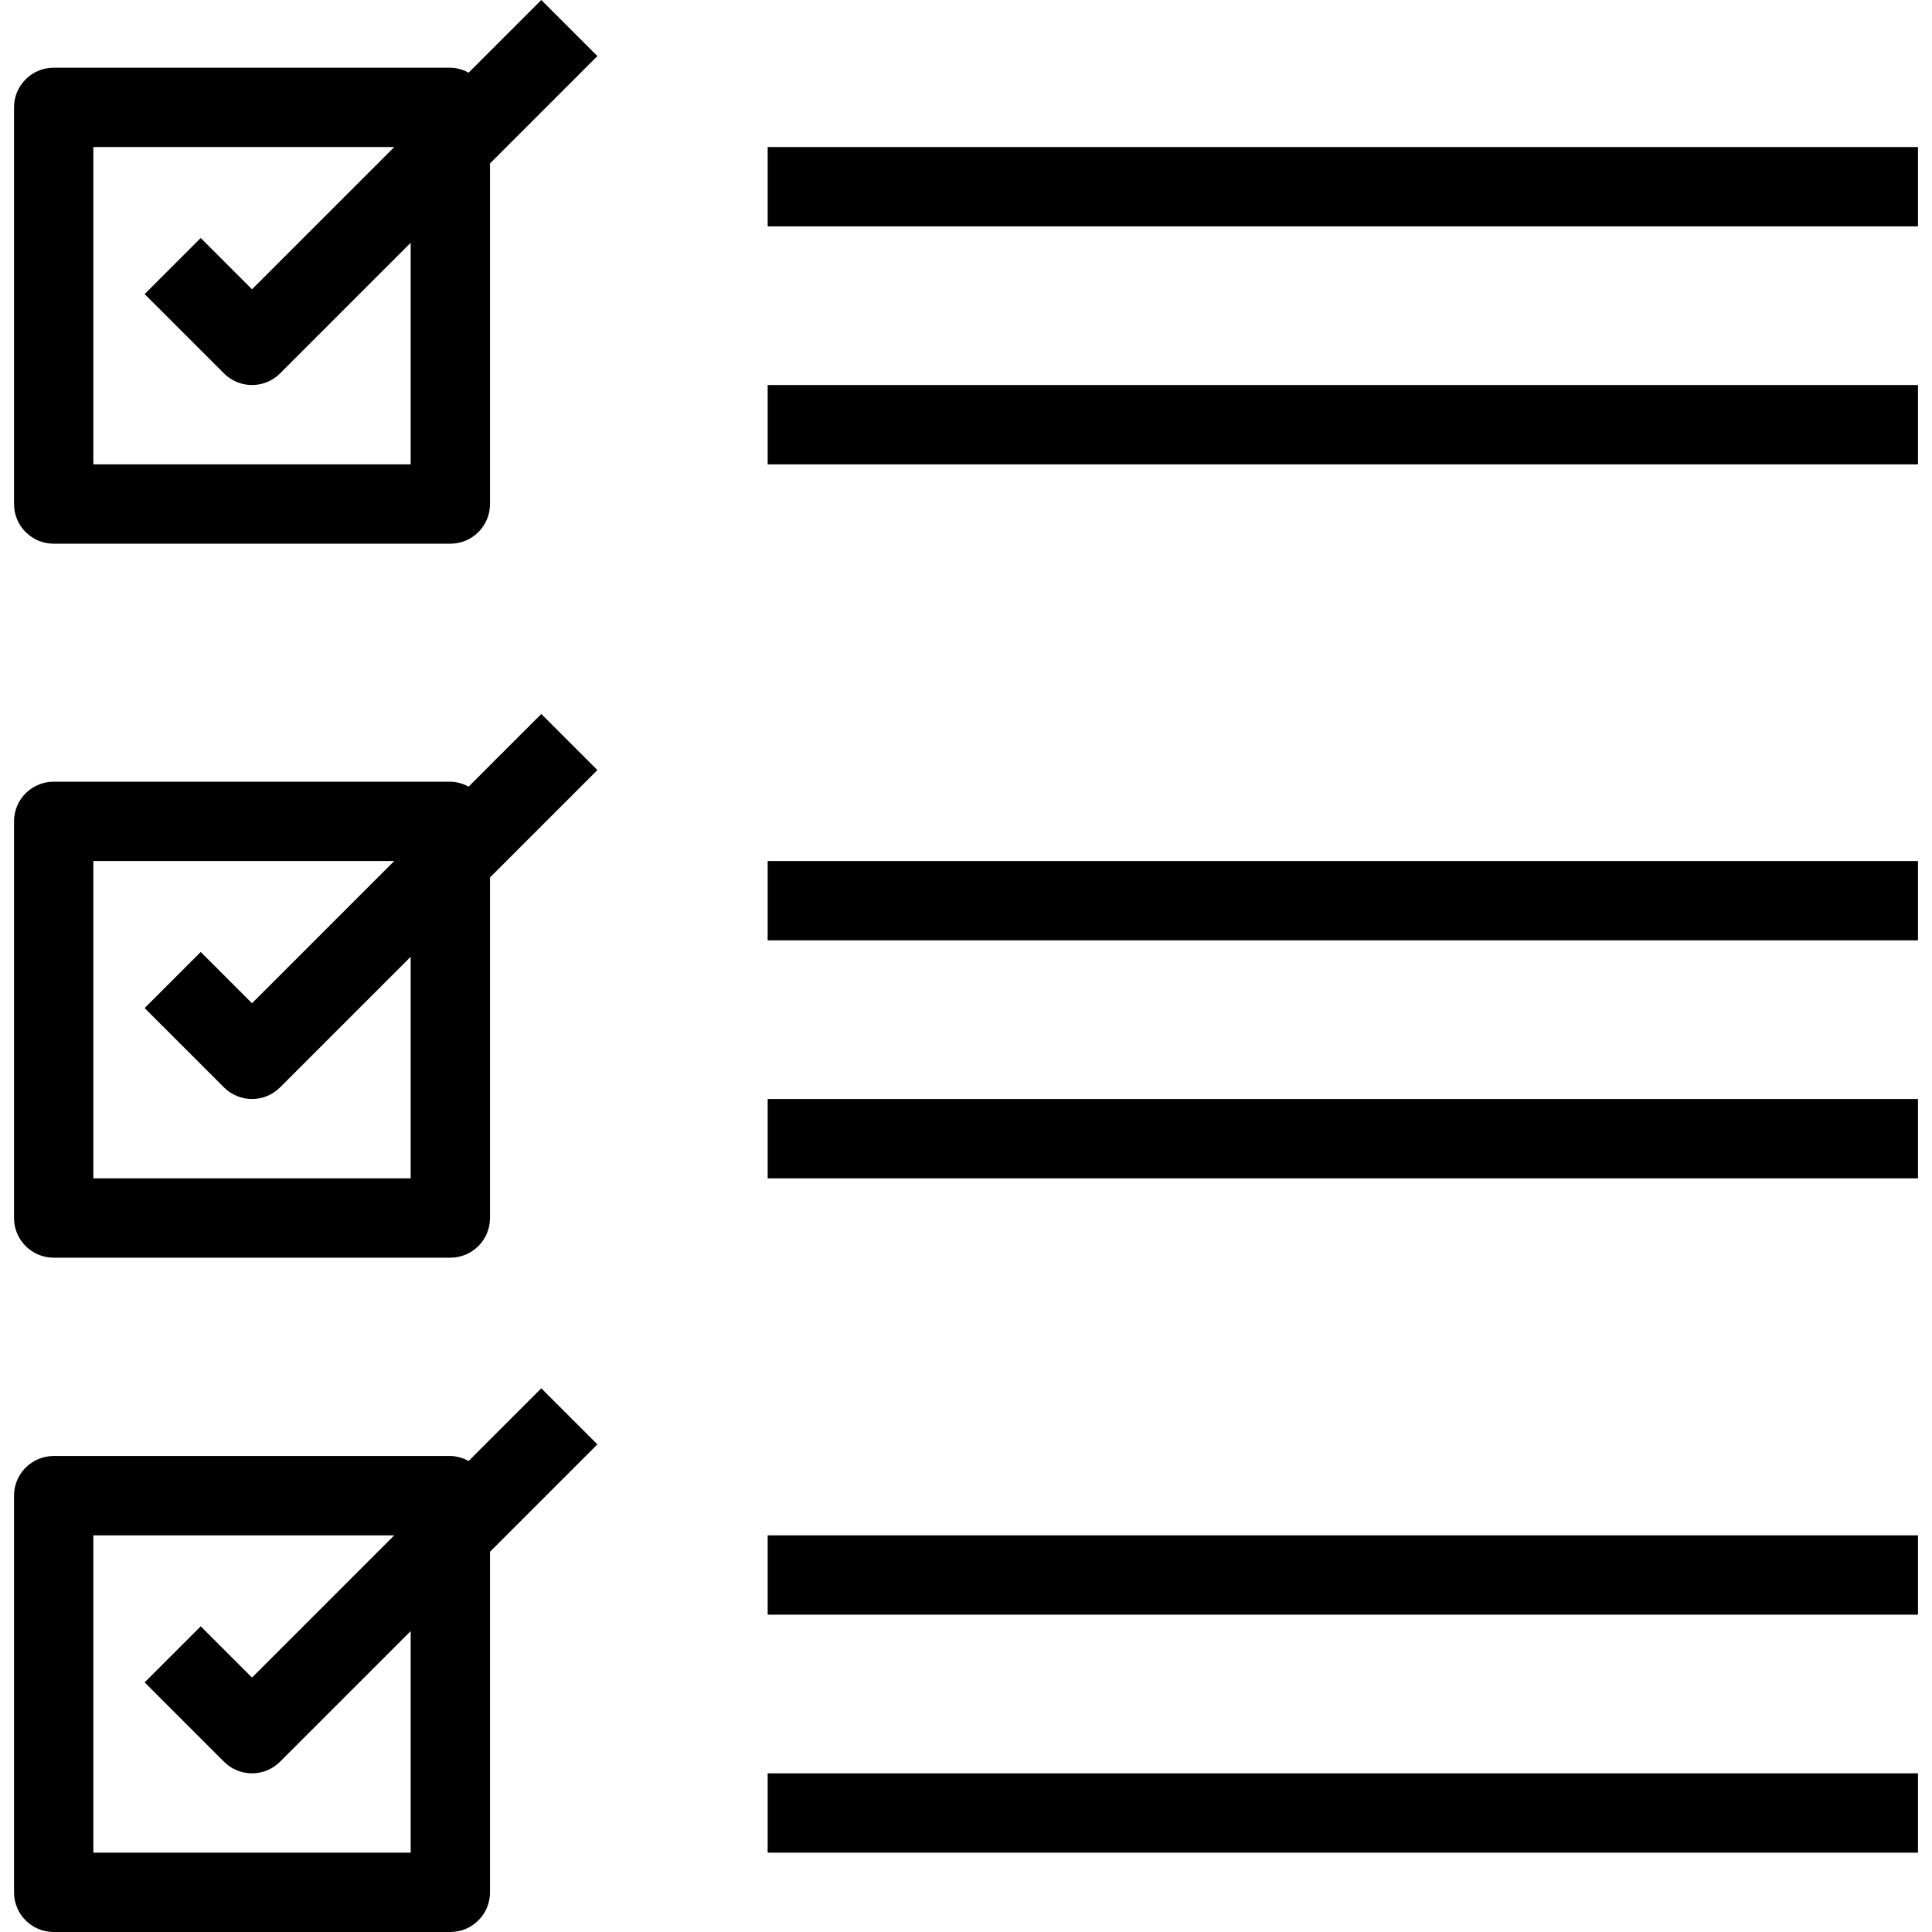
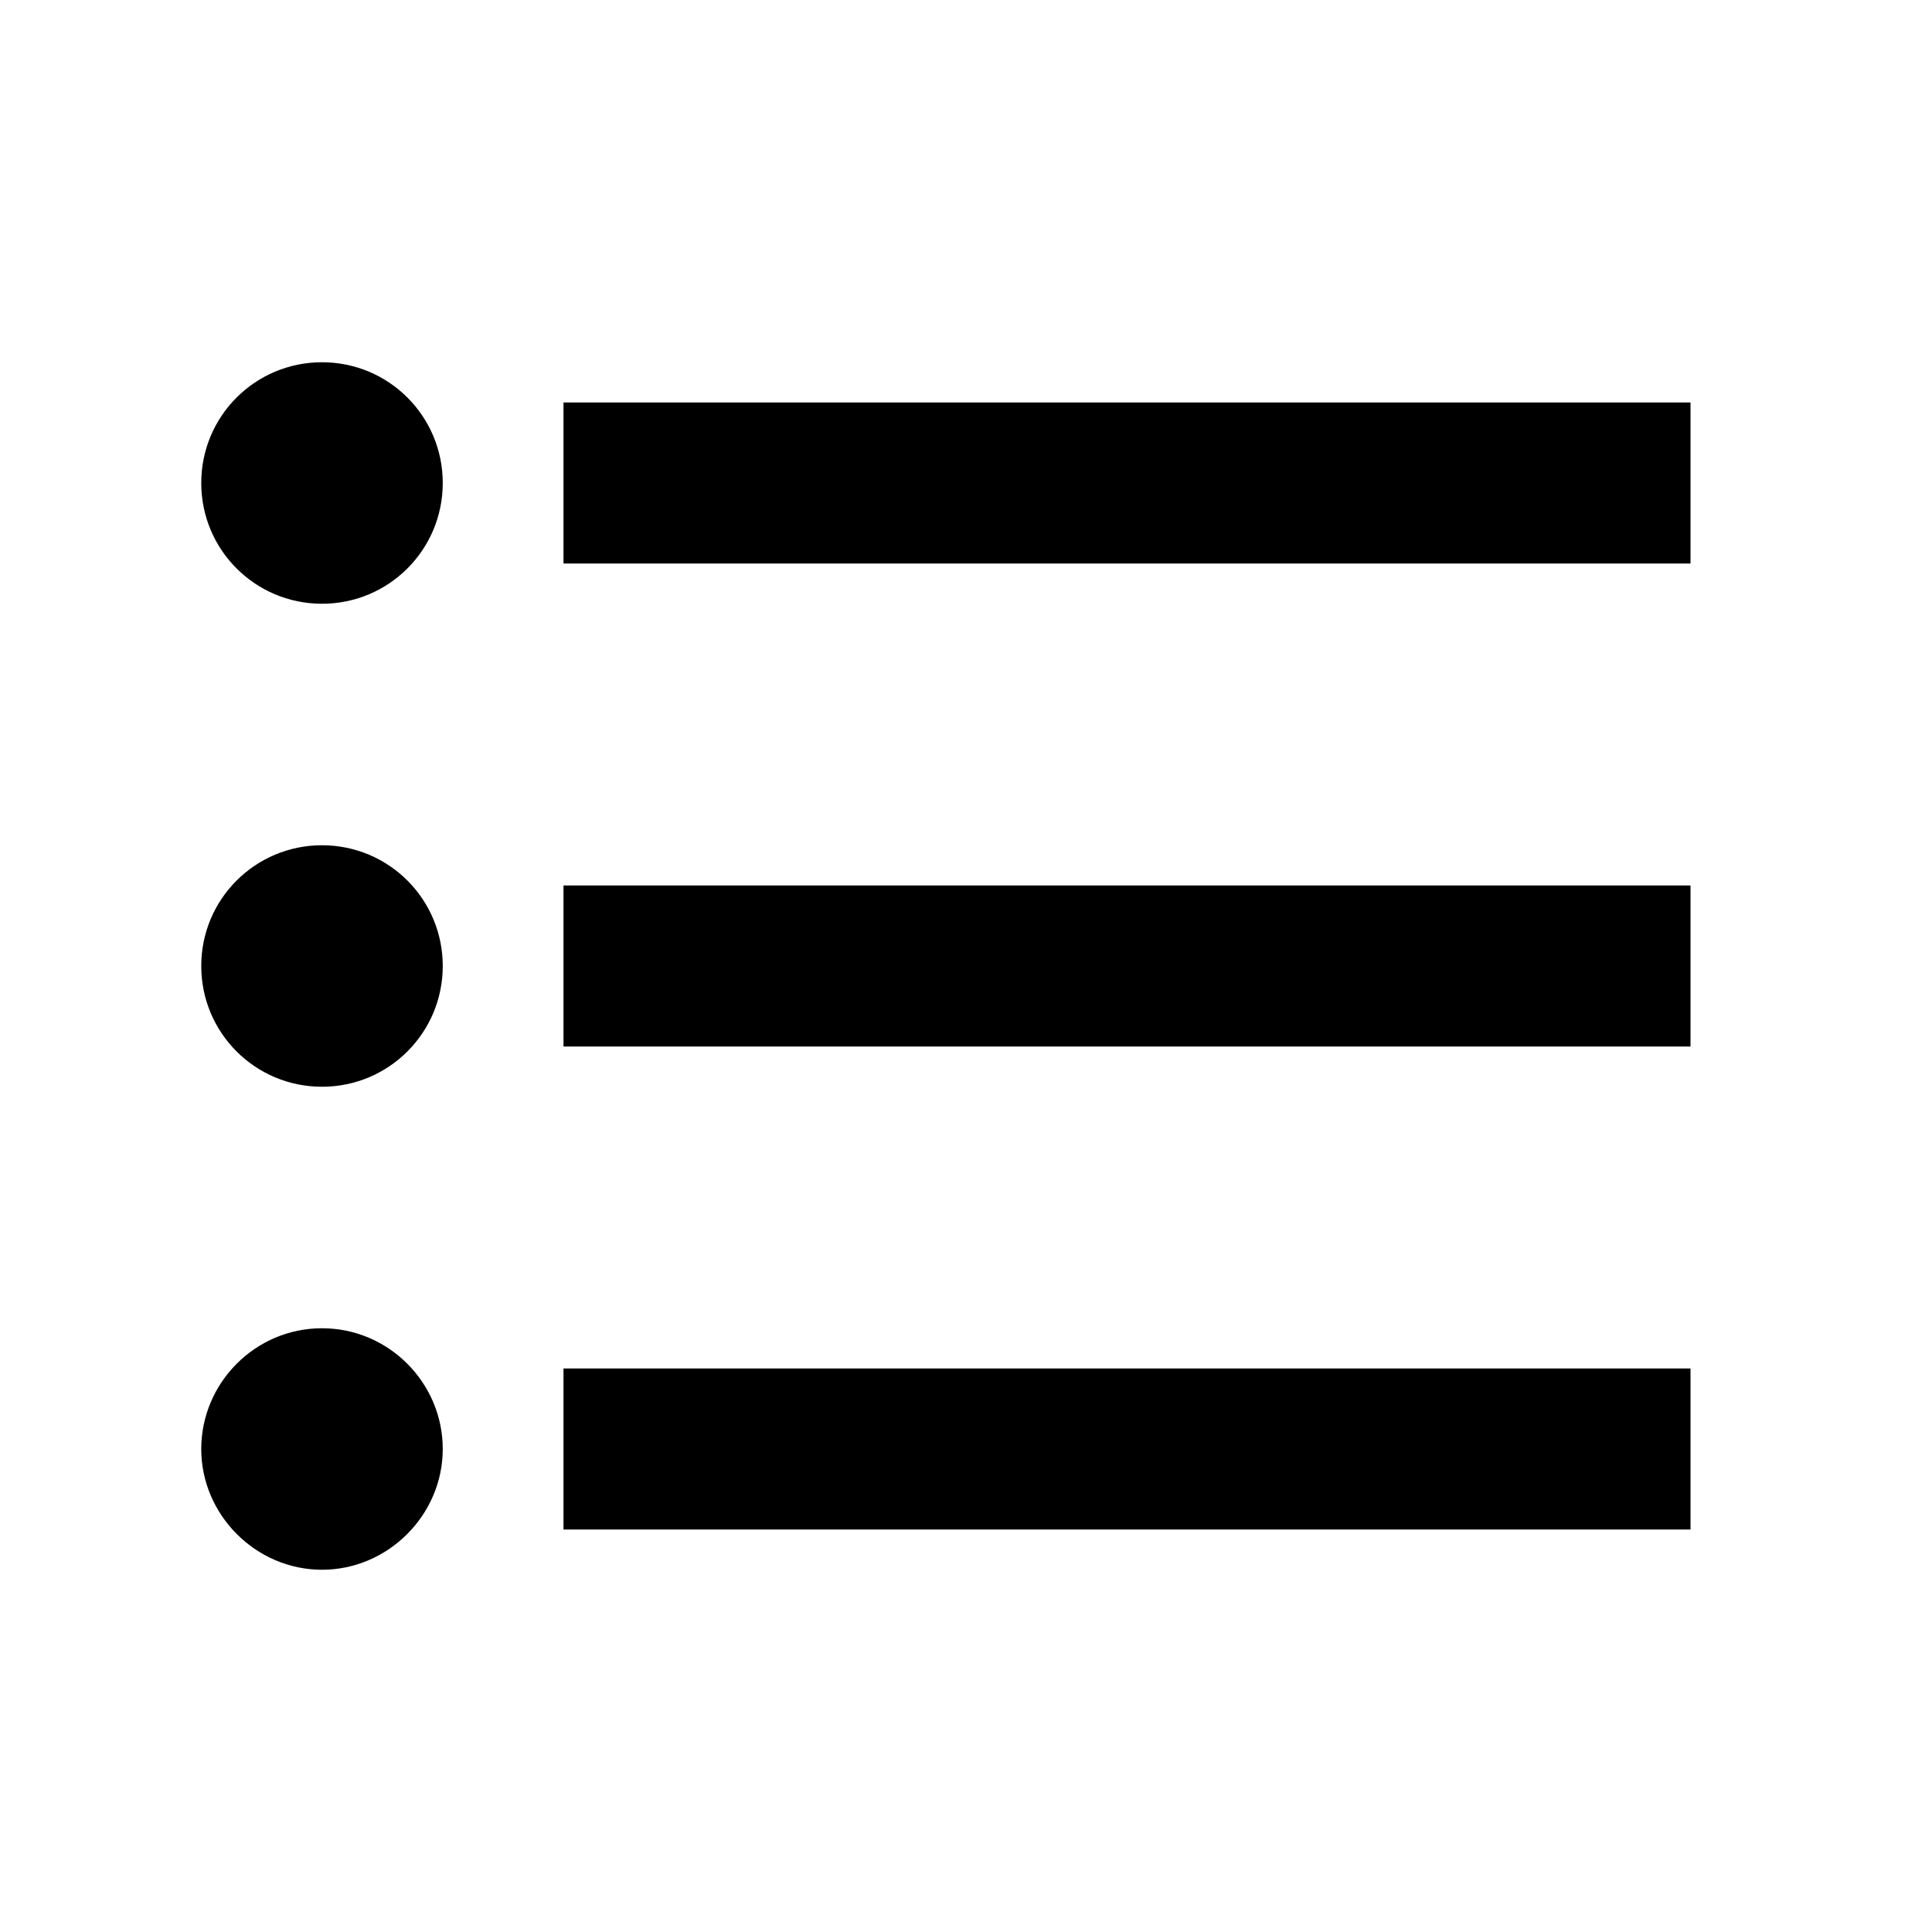
- <svg xmlns="http://www.w3.org/2000/svg" version="1.1" id="Capa_1" x="0px" y="0px" viewBox="0 0 389.656 389.656" style="enable-background:new 0 0 389.656 389.656;" xml:space="preserve">
-   <g>
-     <g>
-       <path d="M109.172,0L94.508,14.664c-1.124-0.637-2.389-0.983-3.68-1.008h-80c-4.418,0-8,3.582-8,8v80c0,4.418,3.582,8,8,8h80    c4.418,0,8-3.582,8-8V32.968l21.656-21.656L109.172,0z M82.828,93.656h-64v-64h60.688L50.828,58.344L40.484,48L29.172,59.312    l16,16c3.124,3.123,8.188,3.123,11.312,0l26.344-26.344V93.656z" />
-     </g>
-   </g>
-   <g>
-     <g>
-       <path d="M109.172,144l-14.664,14.664c-1.124-0.637-2.389-0.983-3.68-1.008h-80c-4.418,0-8,3.582-8,8v80c0,4.418,3.582,8,8,8h80    c4.418,0,8-3.582,8-8v-68.688l21.656-21.656L109.172,144z M82.828,237.656h-64v-64h60.688l-28.688,28.688L40.484,192    l-11.312,11.312l16,16c3.124,3.123,8.188,3.123,11.312,0l26.344-26.344V237.656z" />
-     </g>
-   </g>
-   <g>
-     <g>
-       <path d="M109.172,280l-14.664,14.664c-1.124-0.637-2.389-0.983-3.68-1.008h-80c-4.418,0-8,3.582-8,8v80c0,4.418,3.582,8,8,8h80    c4.418,0,8-3.582,8-8v-68.688l21.656-21.656L109.172,280z M82.828,373.656h-64v-64h60.688l-28.688,28.688L40.484,328    l-11.312,11.312l16,16c3.124,3.123,8.188,3.123,11.312,0l26.344-26.344V373.656z" />
-     </g>
-   </g>
-   <g>
-     <g>
-       <rect x="154.828" y="77.656" width="232" height="16" />
-     </g>
-   </g>
-   <g>
-     <g>
-       <rect x="154.828" y="29.656" width="232" height="16" />
-     </g>
-   </g>
-   <g>
-     <g>
-       <rect x="154.828" y="221.656" width="232" height="16" />
-     </g>
-   </g>
-   <g>
-     <g>
-       <rect x="154.828" y="173.656" width="232" height="16" />
-     </g>
-   </g>
-   <g>
-     <g>
-       <rect x="154.828" y="357.656" width="232" height="16" />
-     </g>
-   </g>
-   <g>
-     <g>
-       <rect x="154.828" y="309.656" width="232" height="16" />
-     </g>
-   </g>
-   <g>
- </g>
-   <g>
- </g>
-   <g>
- </g>
-   <g>
- </g>
-   <g>
- </g>
-   <g>
- </g>
-   <g>
- </g>
-   <g>
- </g>
-   <g>
- </g>
-   <g>
- </g>
-   <g>
- </g>
-   <g>
- </g>
-   <g>
- </g>
-   <g>
- </g>
-   <g>
- </g>
+ <svg xmlns="http://www.w3.org/2000/svg" version="1.1" id="Capa_1" x="0px" y="0px" viewBox="0 0 24 24" style="enable-background:new 0 0 24 24;" xml:space="preserve">
+   <path d="M4 10.5c-.83 0-1.5.67-1.5 1.5s.67 1.5 1.5 1.5 1.5-.67 1.5-1.5-.67-1.5-1.5-1.5zm0-6c-.83 0-1.5.67-1.5 1.5S3.17 7.5 4 7.5 5.5 6.83 5.5 6 4.83 4.5 4 4.5zm0 12c-.83 0-1.5.68-1.5 1.5s.68 1.5 1.5 1.5 1.5-.68 1.5-1.5-.67-1.5-1.5-1.5zM7 19h14v-2H7v2zm0-6h14v-2H7v2zm0-8v2h14V5H7z" />
</svg>
